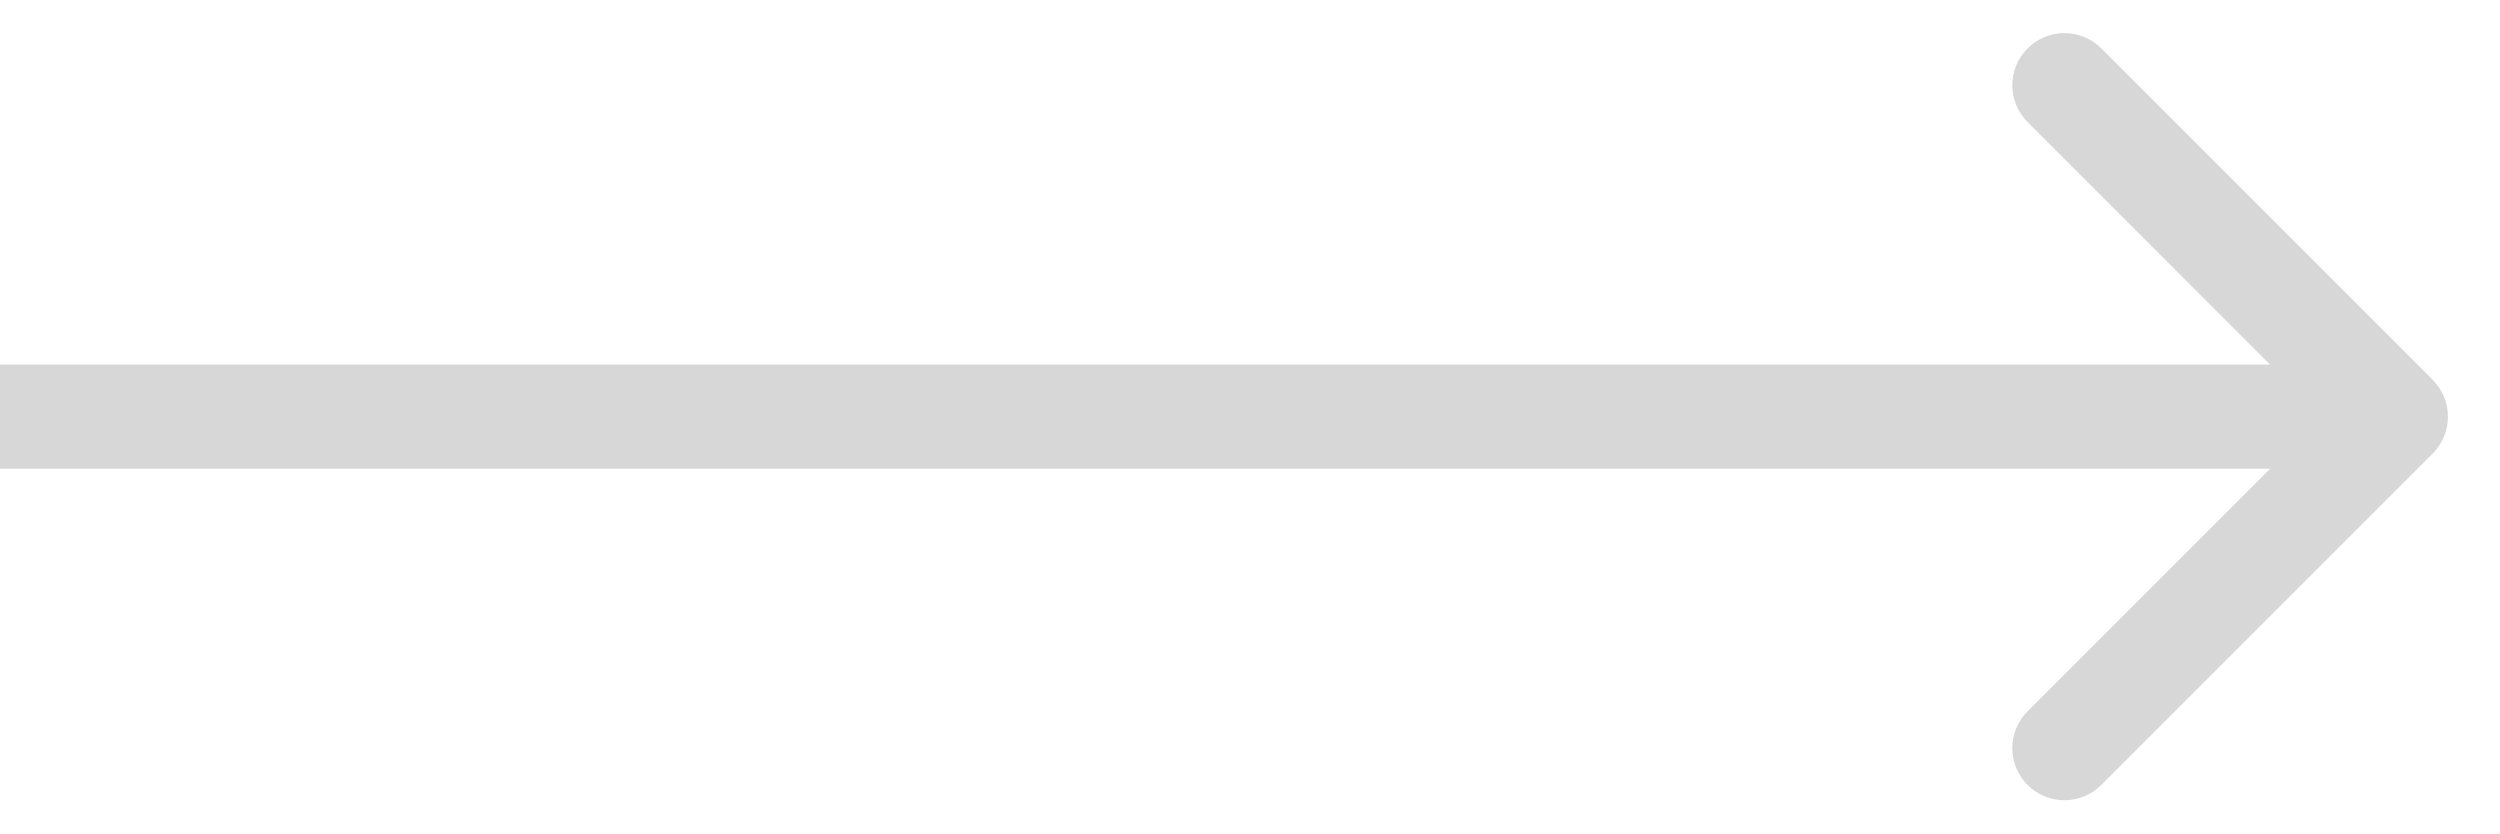
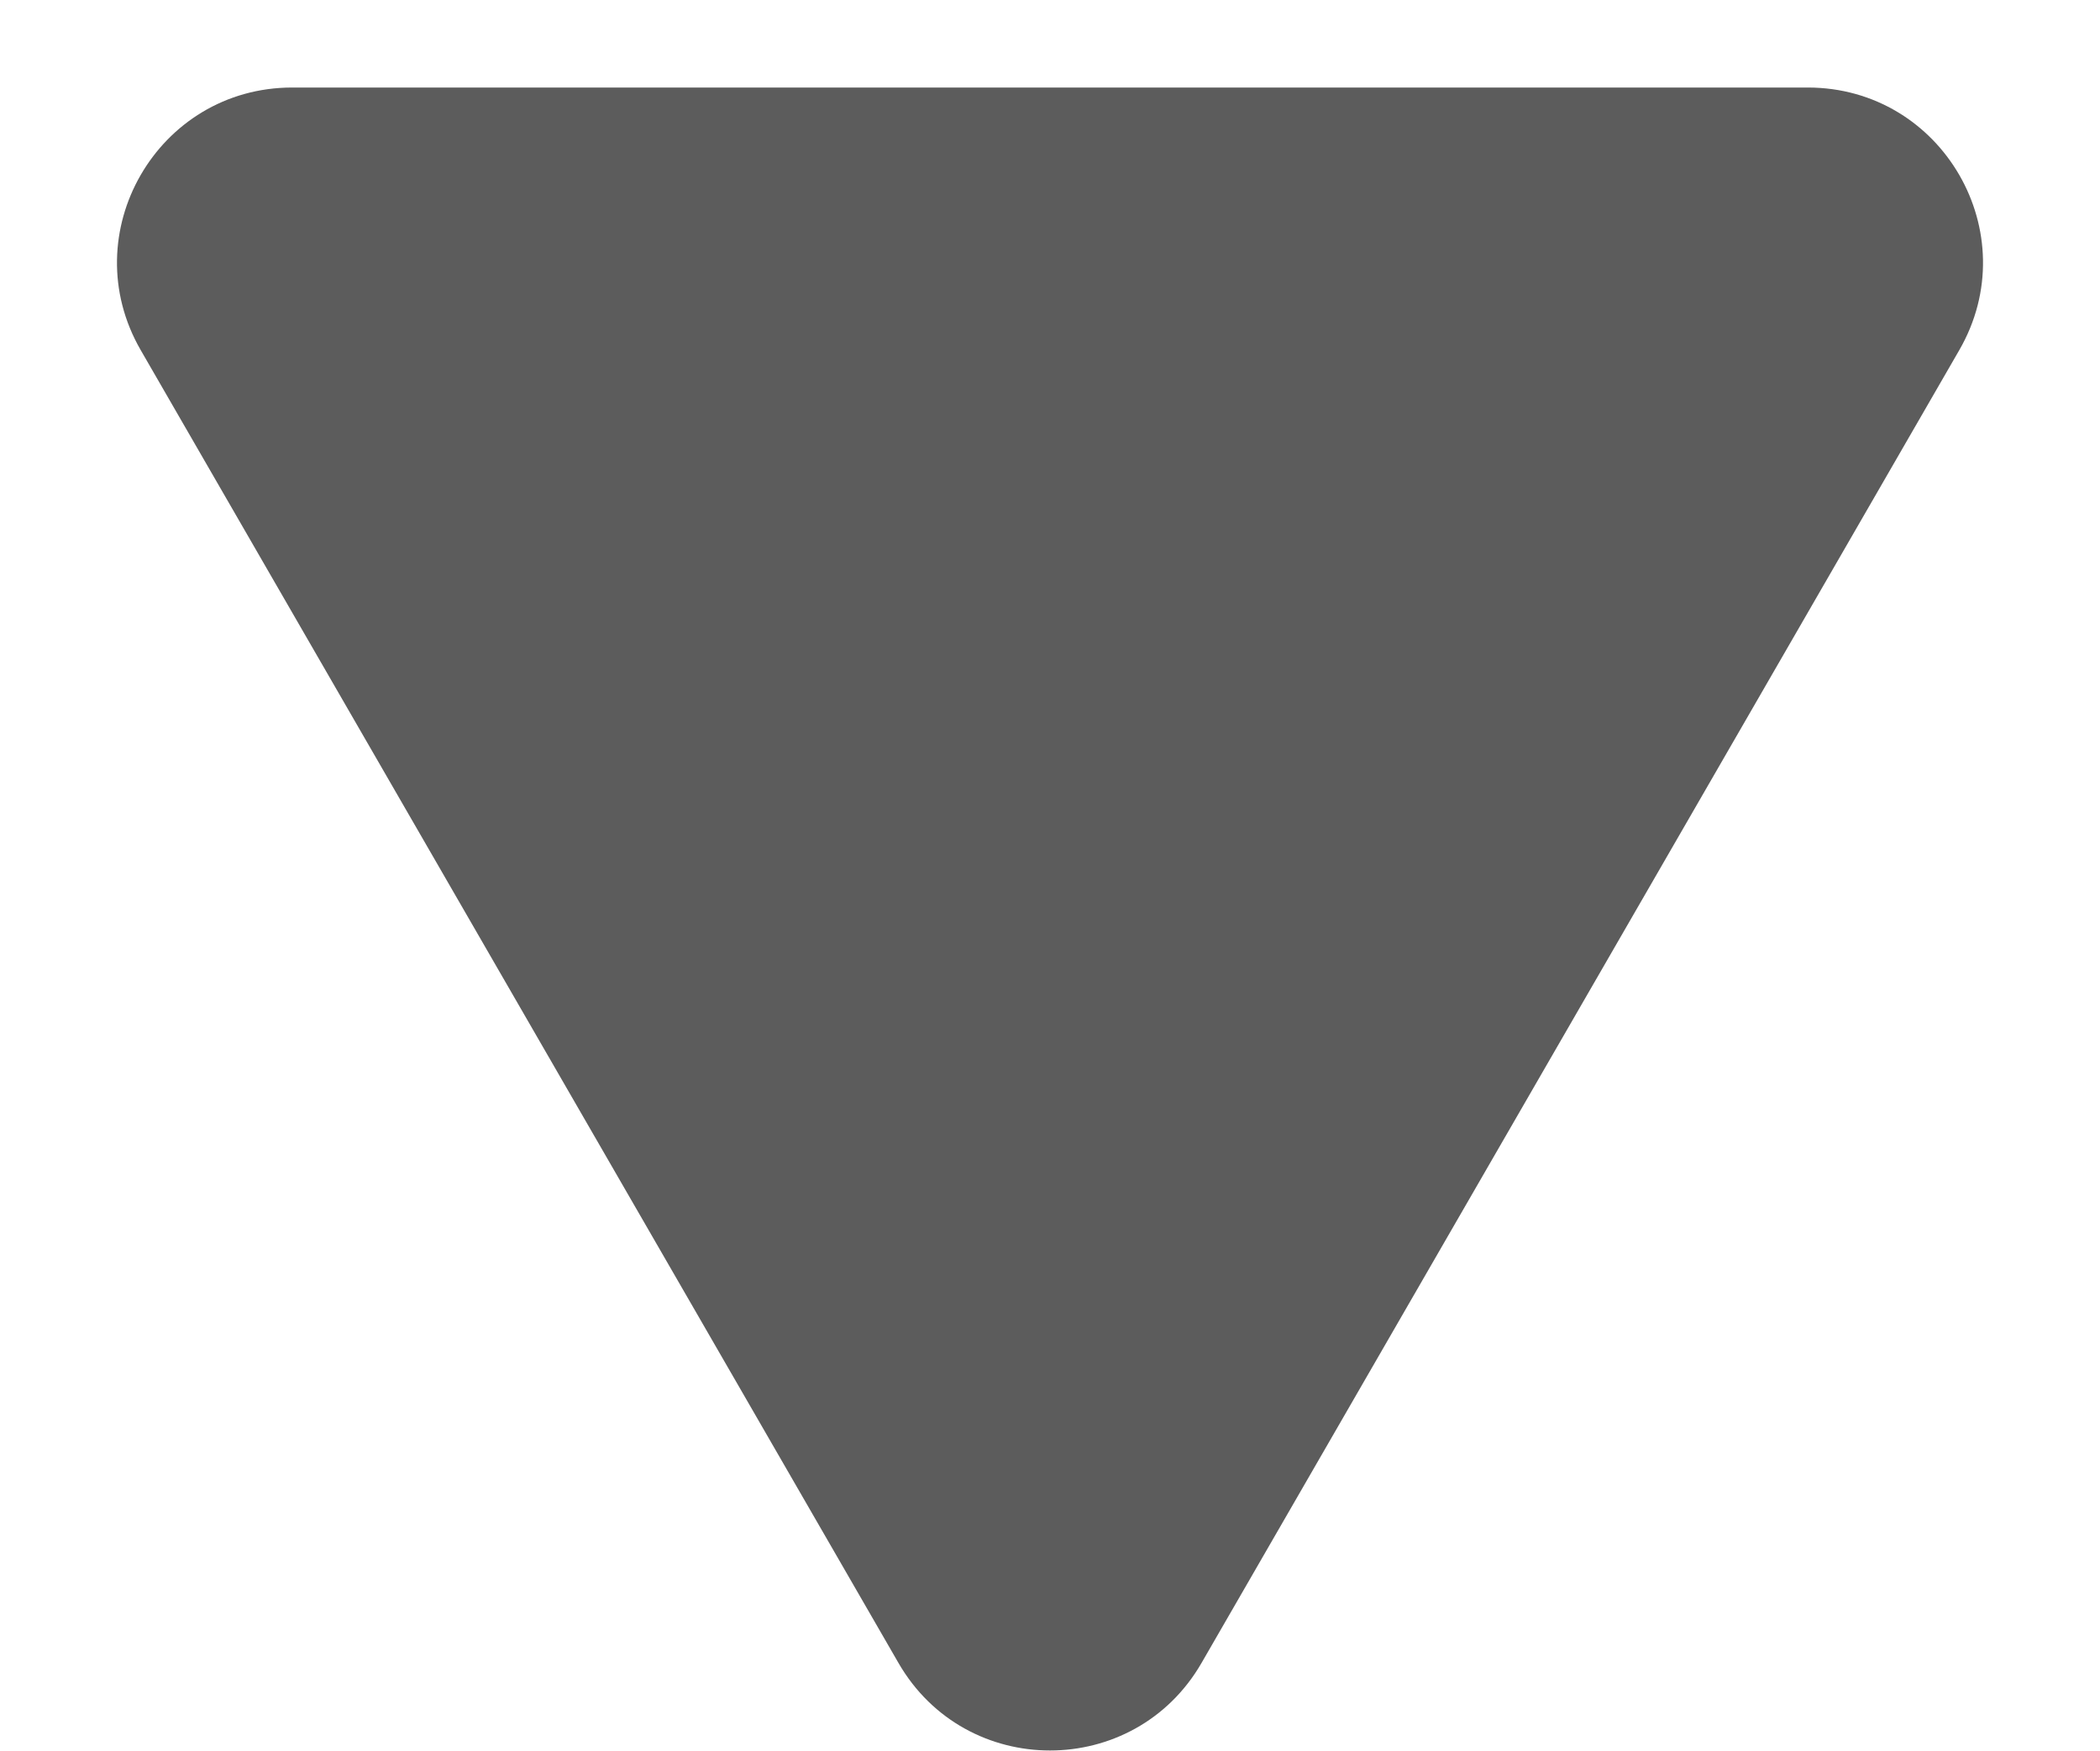
- <svg xmlns="http://www.w3.org/2000/svg" width="24" height="8" viewBox="0 0 24 8" fill="none">
-   <path d="M23.354 4.354C23.549 4.158 23.549 3.842 23.354 3.646L20.172 0.464C19.976 0.269 19.66 0.269 19.465 0.464C19.269 0.66 19.269 0.976 19.465 1.172L22.293 4L19.465 6.828C19.269 7.024 19.269 7.34 19.465 7.536C19.66 7.731 19.976 7.731 20.172 7.536L23.354 4.354ZM0 4.5H23V3.5H0V4.5Z" fill="#D7D7D7" />
+ <svg xmlns="http://www.w3.org/2000/svg" width="12" height="10" viewBox="0 0 12 10" fill="none">
+   <path d="M5.134 9.5C5.519 10.167 6.481 10.167 6.866 9.5L11.196 2C11.581 1.333 11.1 0.5 10.33 0.5H1.67C0.9 0.5 0.419 1.333 0.804 2L5.134 9.5Z" fill="#5C5C5C" />
</svg>
